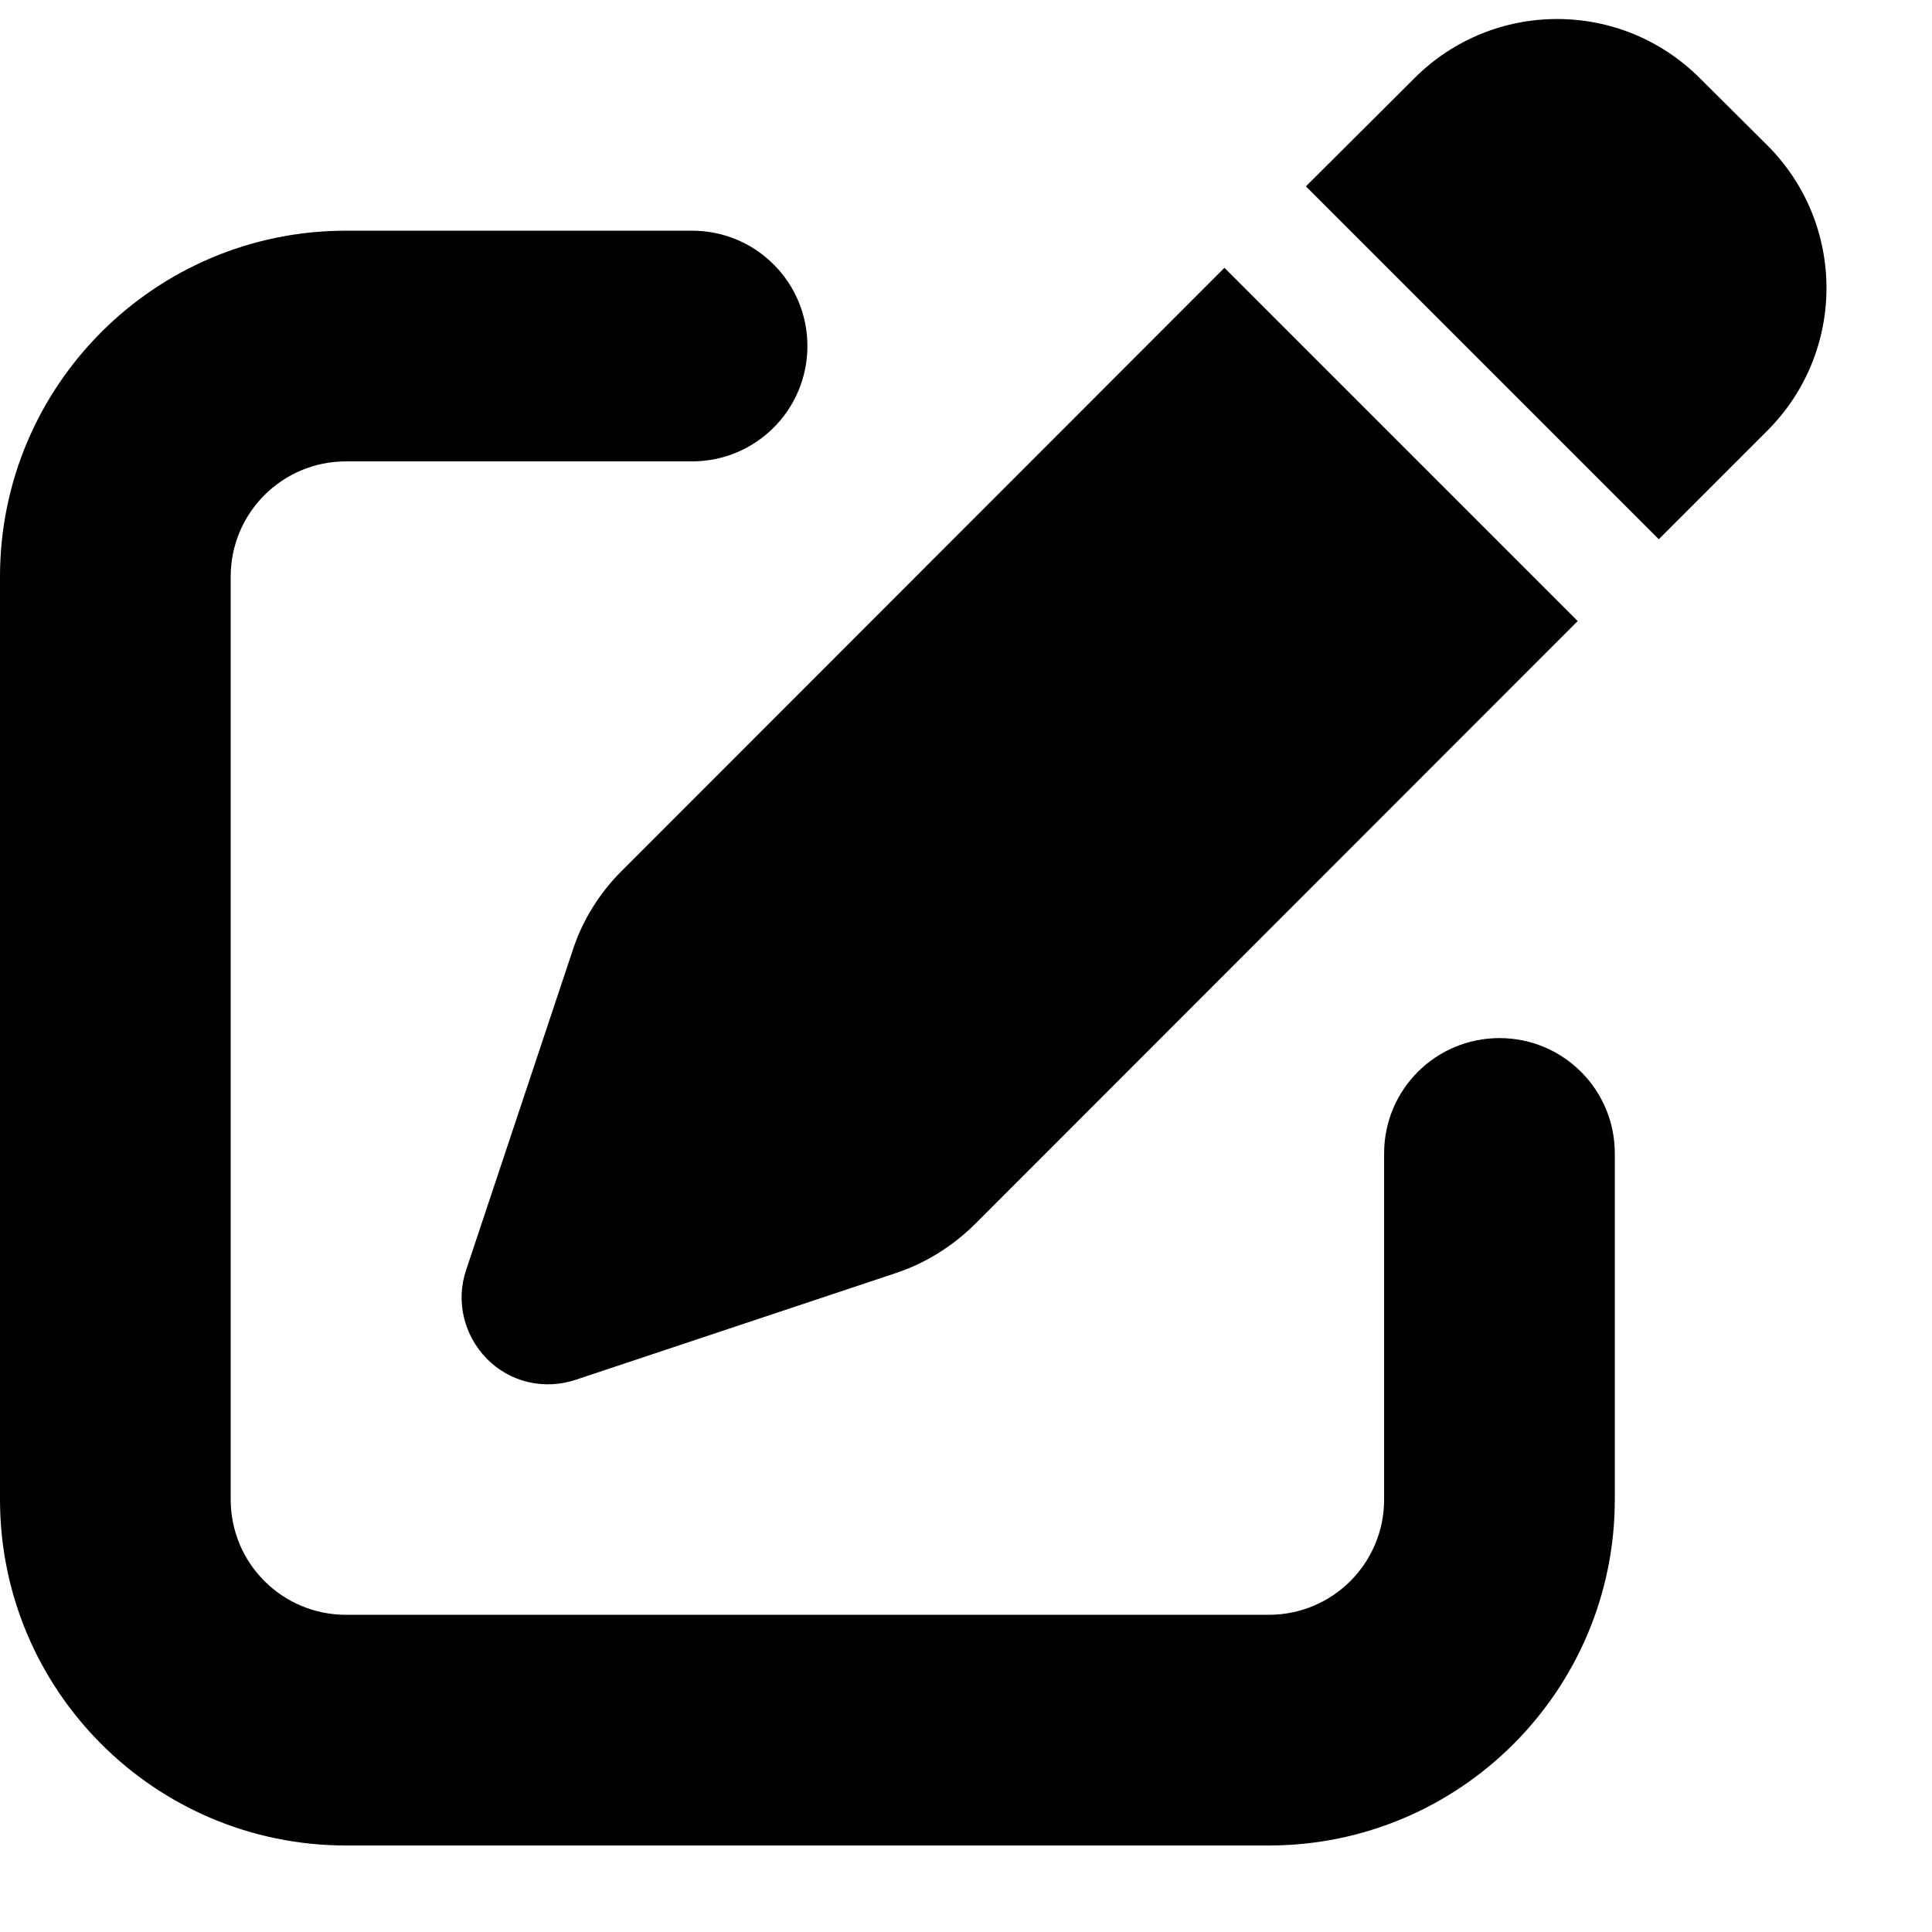
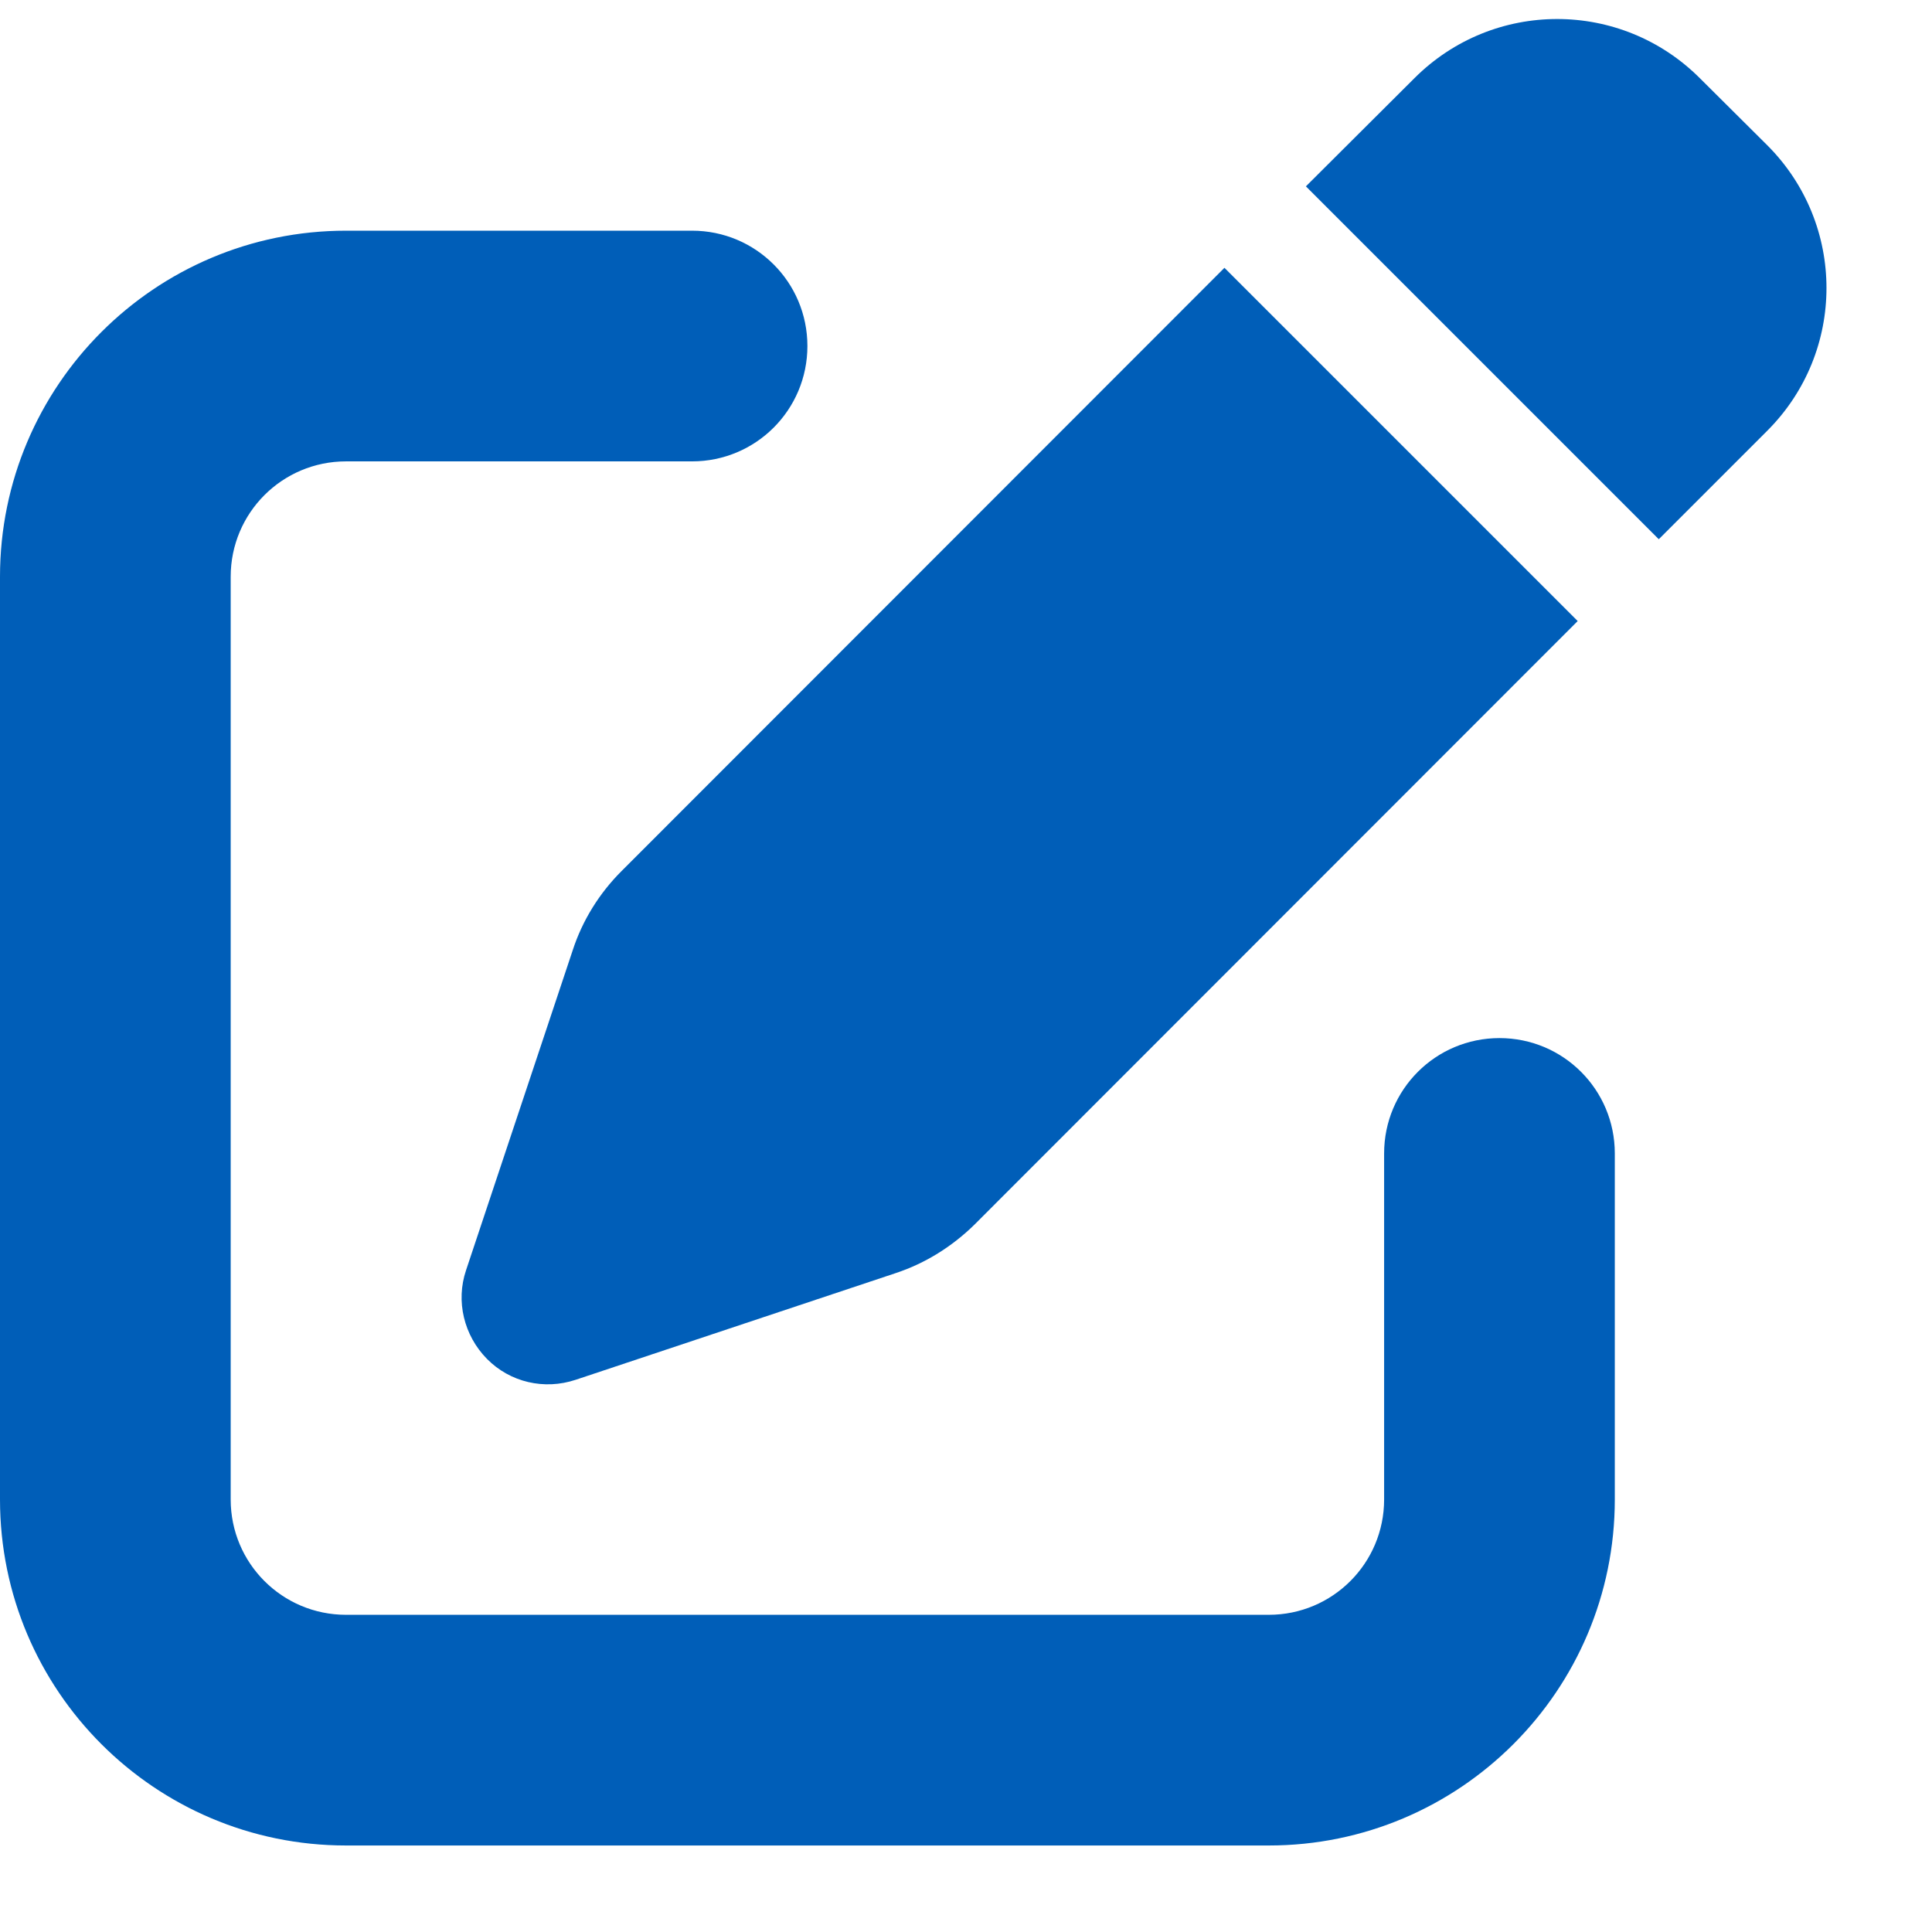
<svg xmlns="http://www.w3.org/2000/svg" viewBox="0 0 536 536" height="512" width="512">
-   <path d="M471.6 21.7c-21.9-21.9-57.3-21.9-79.2 0L362.3 51.7l97.9 97.9 30.1-30.1c21.9-21.9 21.9-57.3 0-79.2L471.6 21.7zm-299.2 220c-6.1 6.1-10.8 13.6-13.5 21.9l-29.6 88.8c-2.9 8.6-.6 18.1 5.8 24.6s15.9 8.7 24.6 5.8l88.8-29.6c8.2-2.7 15.7-7.4 21.9-13.5L437.7 172.3 339.7 74.3 172.4 241.7zM96 64C43 64 0 107 0 160L0 416c0 53 43 96 96 96l256 0c53 0 96-43 96-96l0-96c0-17.7-14.3-32-32-32s-32 14.3-32 32l0 96c0 17.7-14.3 32-32 32L96 448c-17.7 0-32-14.3-32-32l0-256c0-17.7 14.3-32 32-32l96 0c17.7 0 32-14.3 32-32s-14.3-32-32-32L96 64z" />
+   <path fill="#005eb8" d="M471.6 21.7c-21.9-21.9-57.3-21.9-79.2 0L362.3 51.7l97.9 97.9 30.1-30.1c21.9-21.9 21.9-57.3 0-79.2L471.6 21.7zm-299.2 220c-6.1 6.1-10.8 13.6-13.5 21.9l-29.6 88.8c-2.9 8.6-.6 18.1 5.8 24.6s15.9 8.7 24.6 5.8l88.8-29.6c8.2-2.7 15.7-7.4 21.9-13.5L437.7 172.3 339.7 74.3 172.4 241.7zM96 64C43 64 0 107 0 160L0 416c0 53 43 96 96 96l256 0c53 0 96-43 96-96l0-96c0-17.7-14.3-32-32-32s-32 14.3-32 32l0 96c0 17.7-14.3 32-32 32L96 448c-17.7 0-32-14.3-32-32l0-256c0-17.7 14.3-32 32-32l96 0c17.7 0 32-14.3 32-32s-14.3-32-32-32L96 64z" />
</svg>
